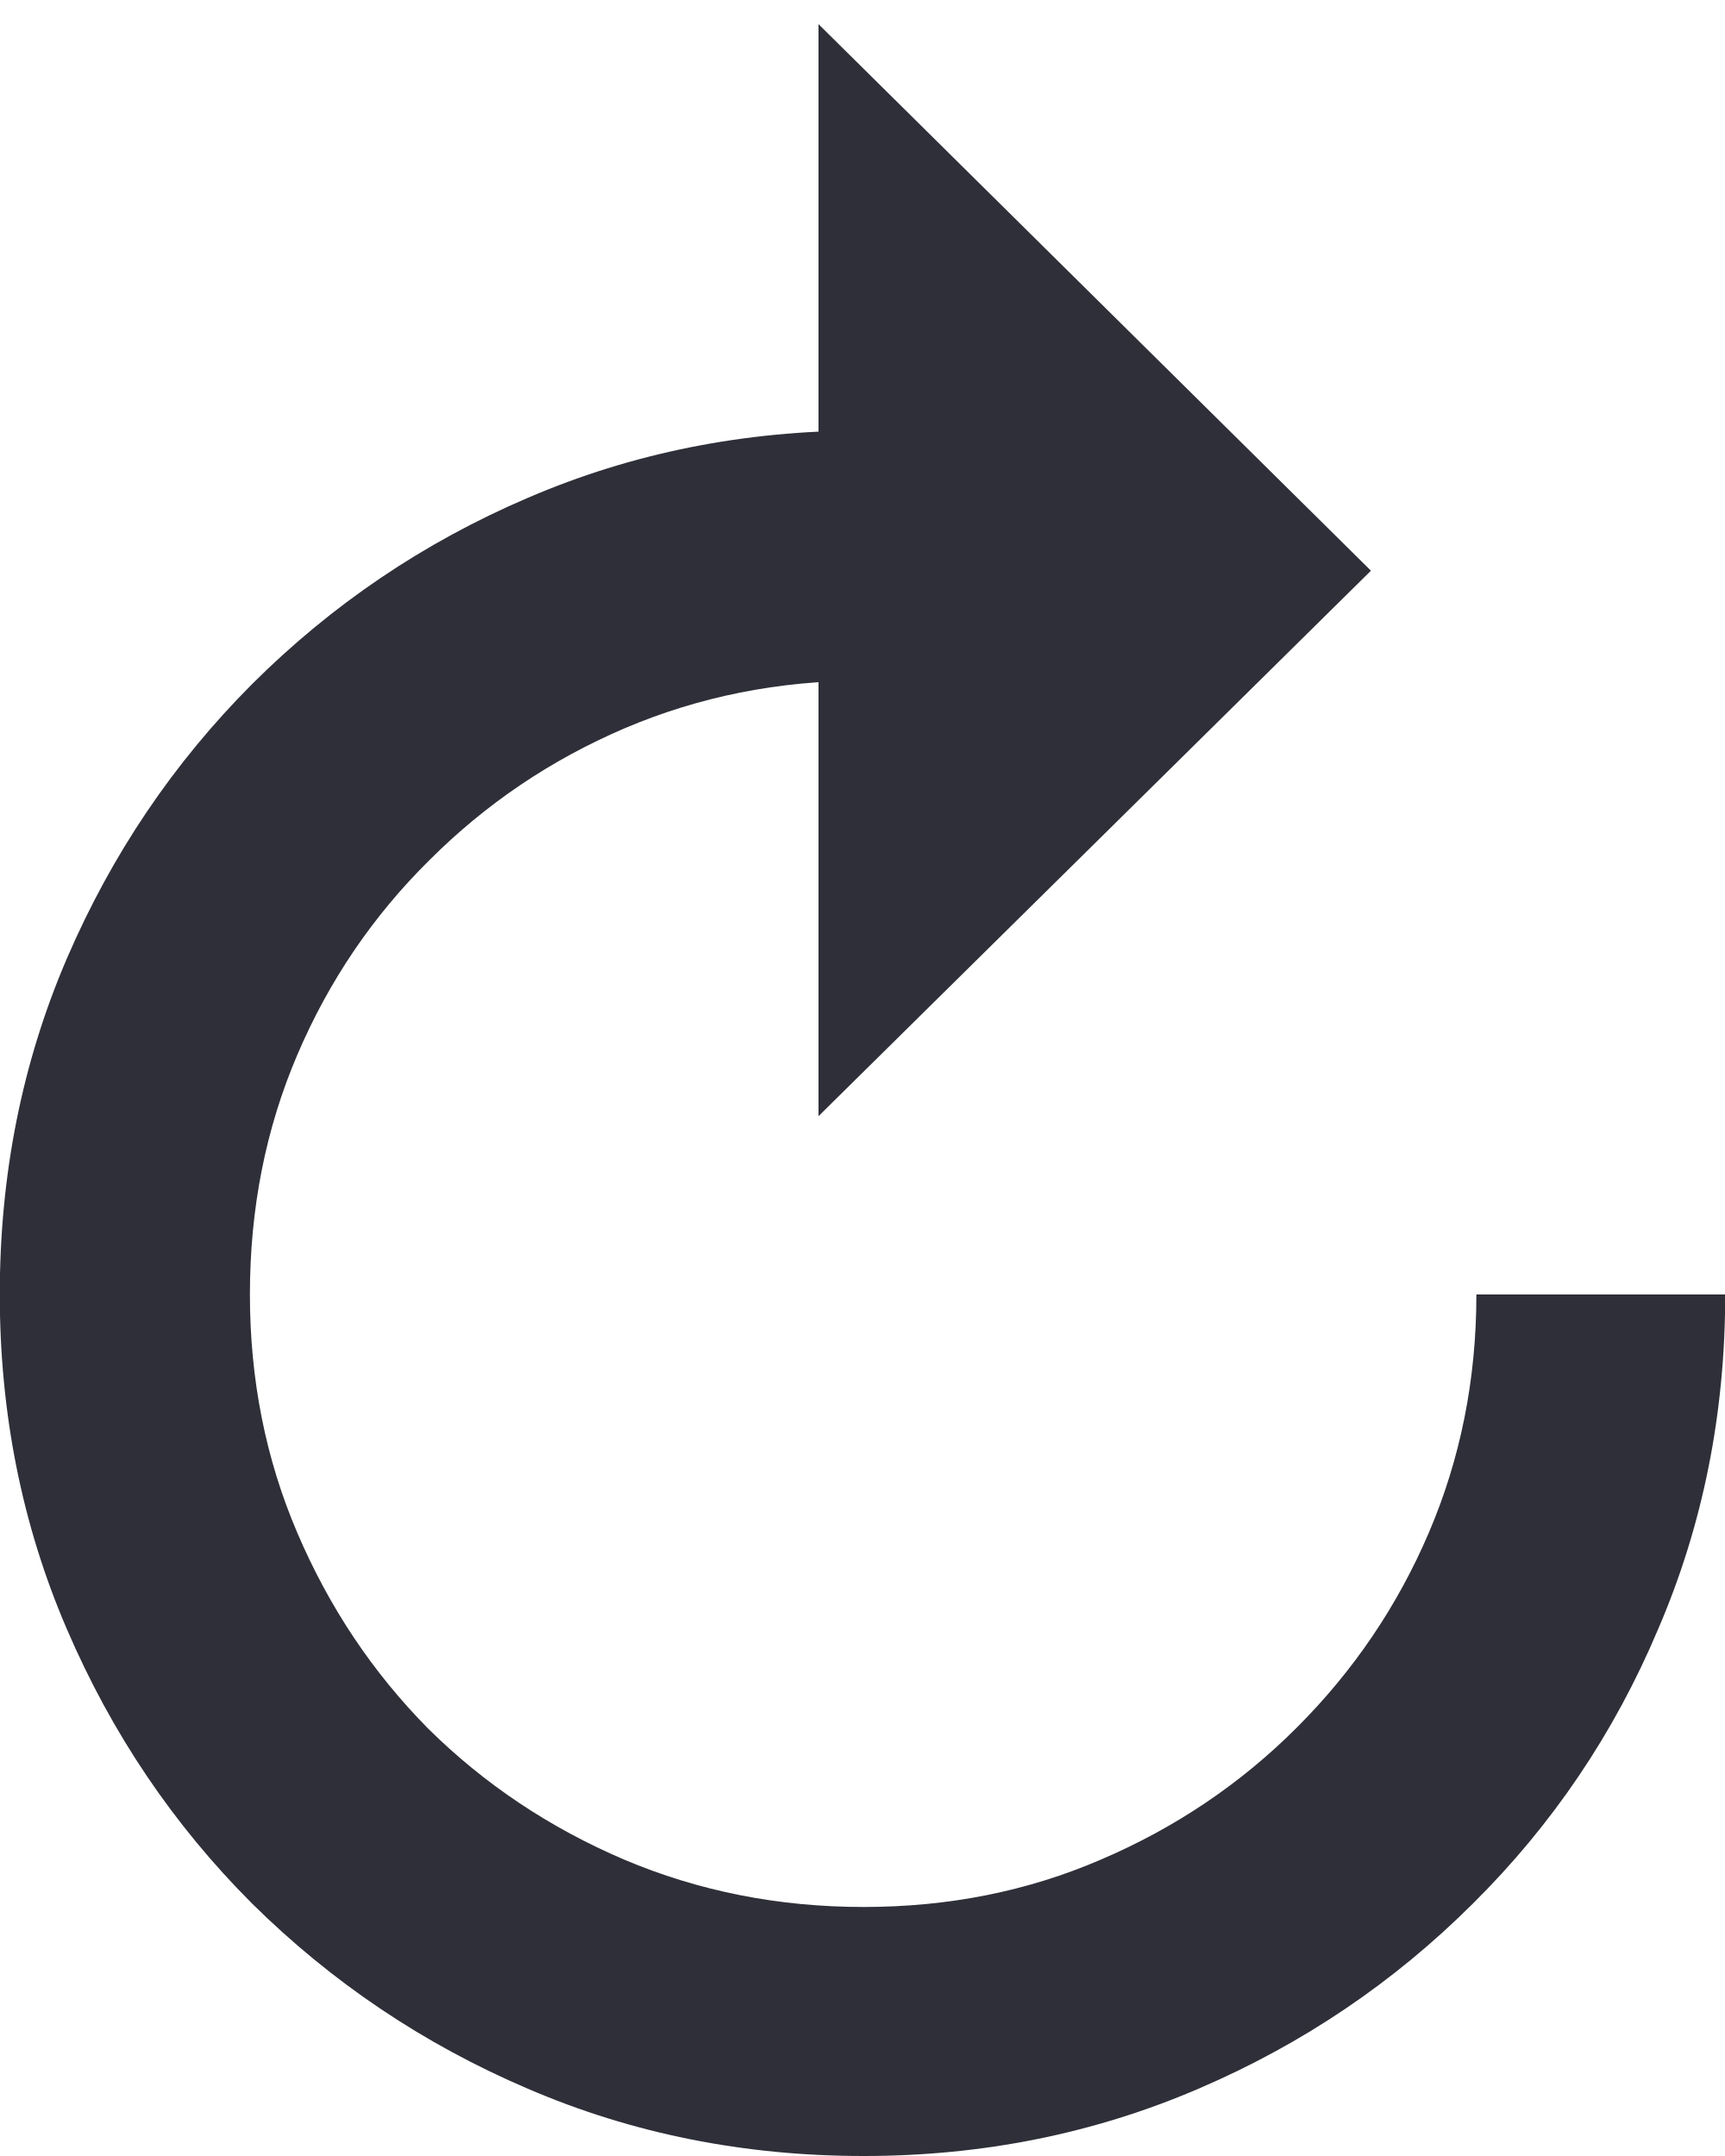
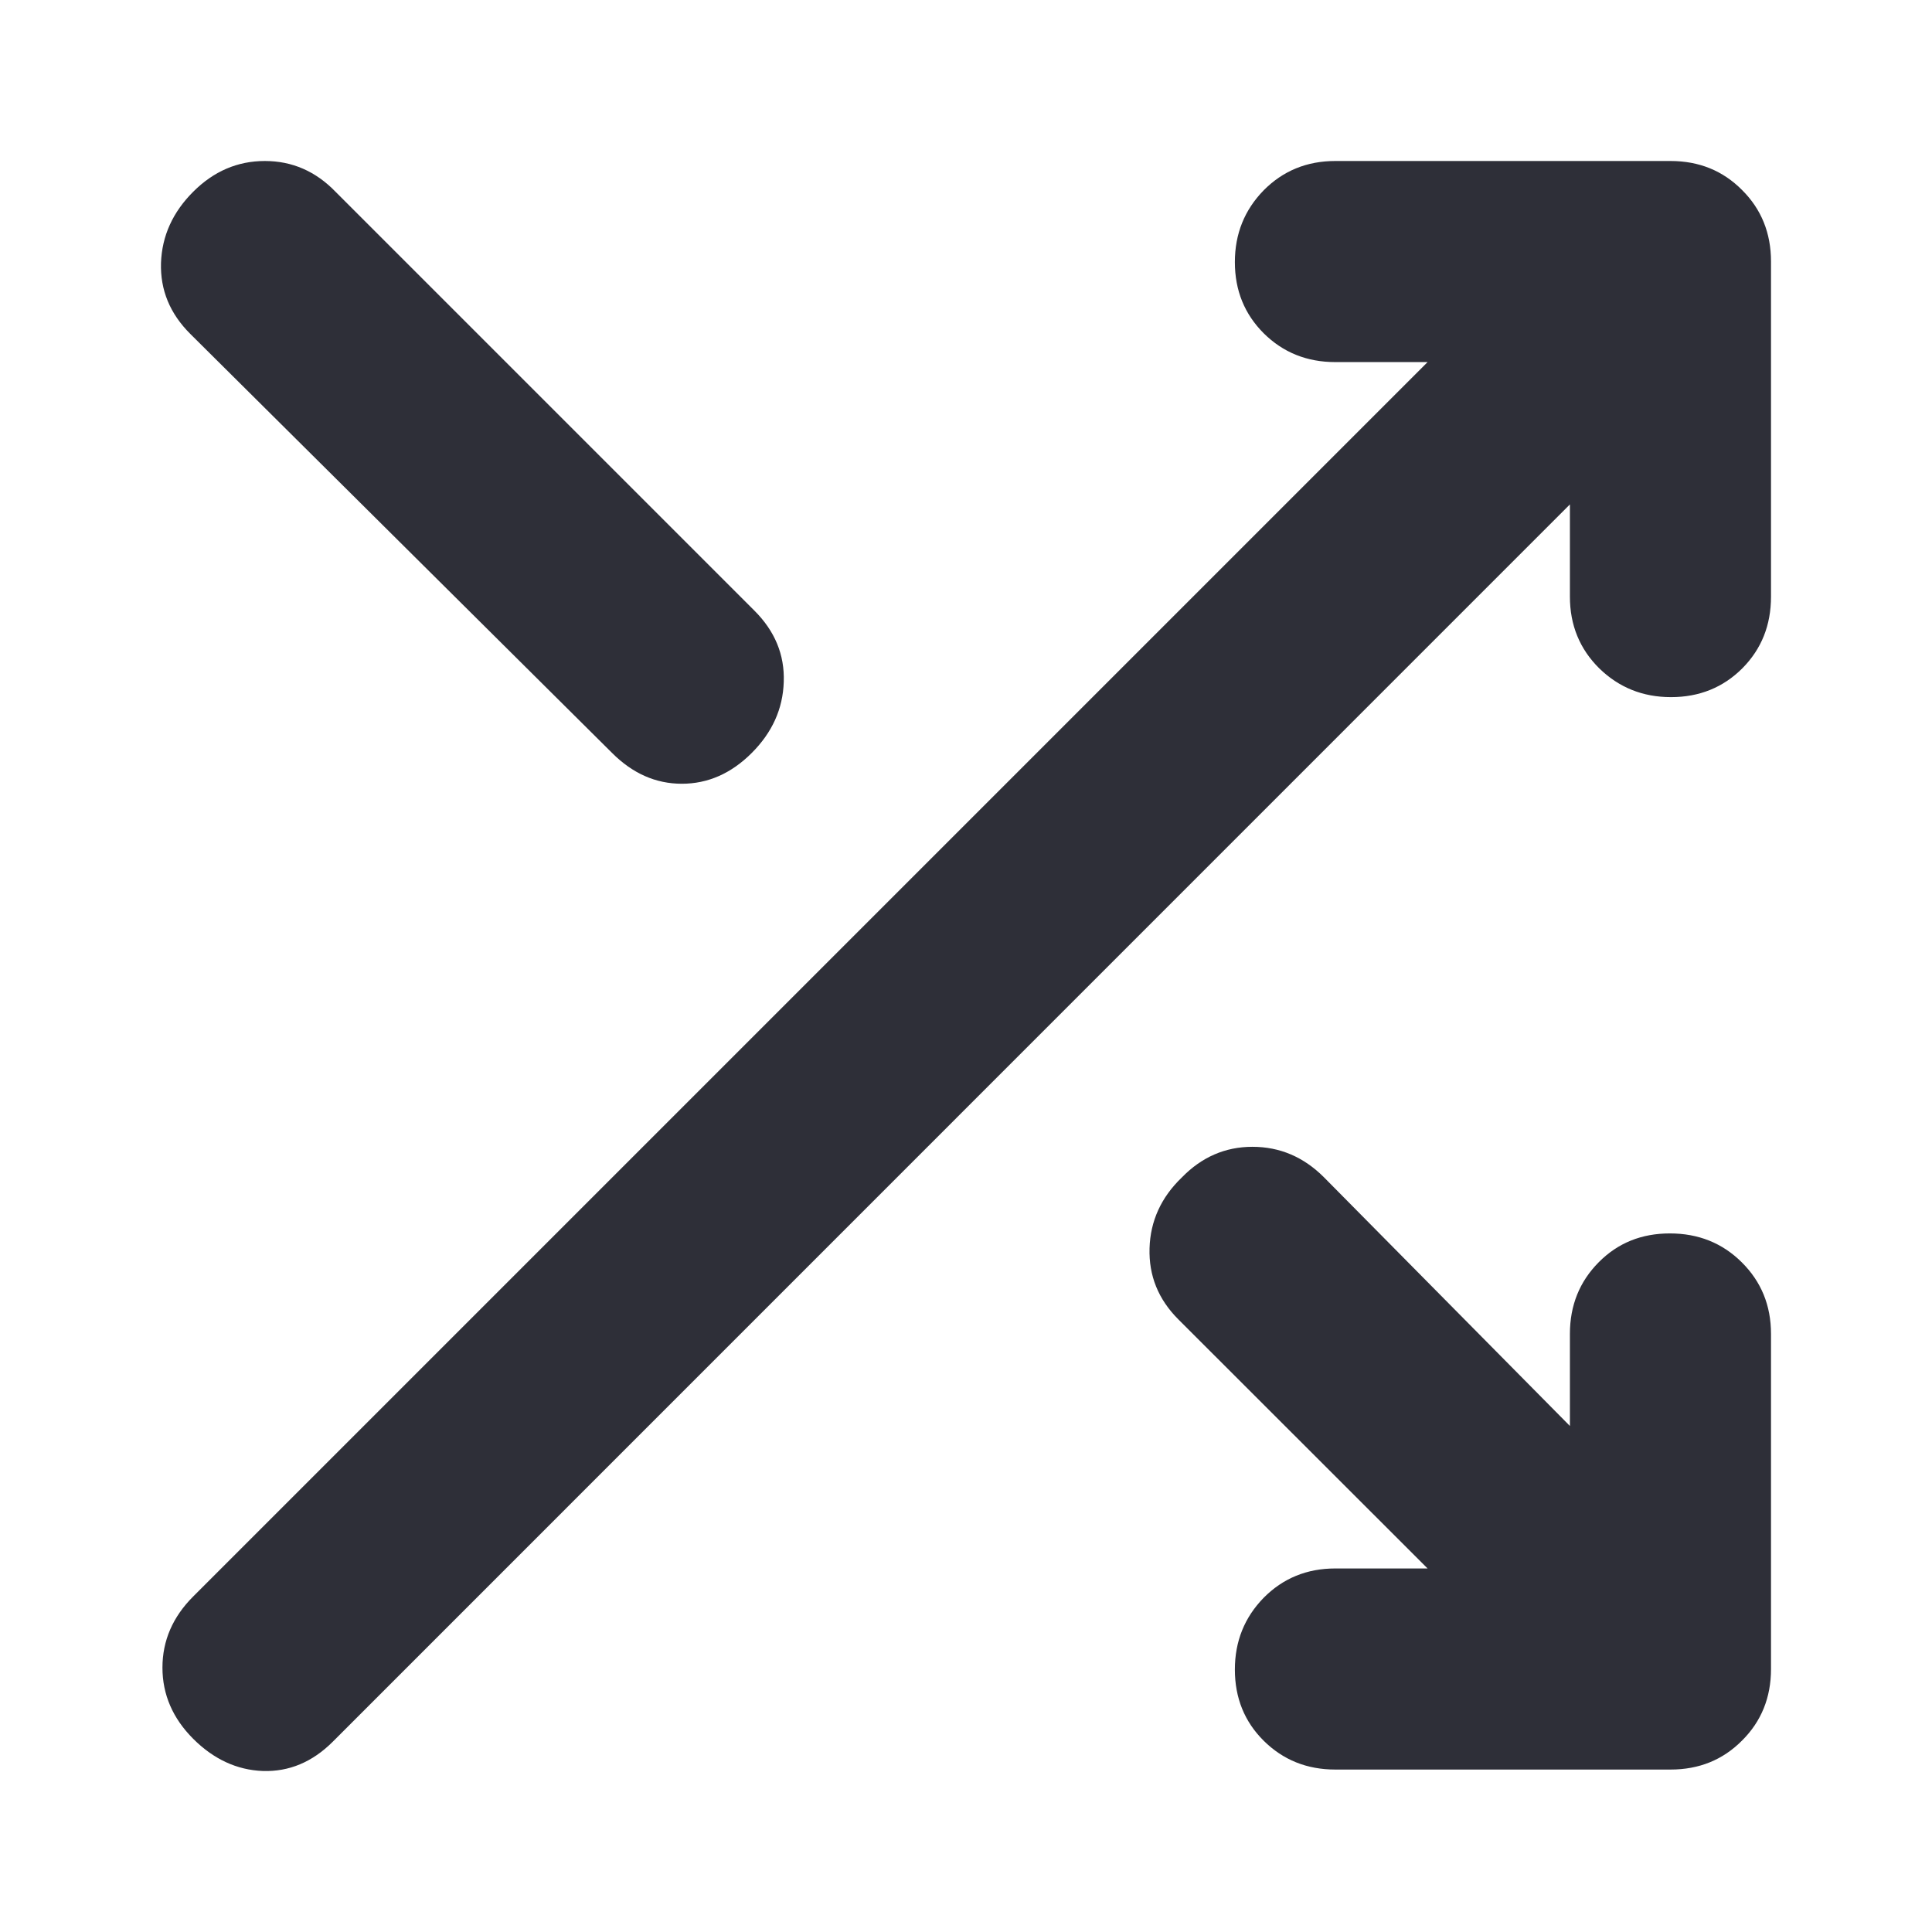
- <svg xmlns="http://www.w3.org/2000/svg" width="8" height="10" viewBox="0 0 8 10" fill="none">
-   <path d="M4.005 10C3.45 10 2.931 9.896 2.448 9.688C1.964 9.481 1.538 9.194 1.169 8.829C0.804 8.464 0.518 8.04 0.31 7.556C0.102 7.073 -0.001 6.555 -0.001 6.004C-0.001 5.449 0.102 4.93 0.31 4.446C0.518 3.963 0.804 3.539 1.169 3.173C1.538 2.805 1.964 2.516 2.448 2.309C2.931 2.101 3.45 1.997 4.005 1.997V3.157C3.611 3.157 3.243 3.231 2.899 3.377C2.555 3.524 2.253 3.728 1.991 3.99C1.73 4.248 1.526 4.548 1.379 4.892C1.232 5.236 1.159 5.606 1.159 6.004C1.159 6.398 1.232 6.767 1.379 7.11C1.526 7.454 1.728 7.757 1.986 8.018C2.247 8.276 2.55 8.478 2.894 8.625C3.241 8.772 3.611 8.845 4.005 8.845C4.399 8.845 4.766 8.772 5.106 8.625C5.45 8.478 5.753 8.274 6.014 8.013C6.276 7.751 6.48 7.451 6.626 7.11C6.773 6.767 6.847 6.398 6.847 6.004H8.001C8.001 6.555 7.898 7.073 7.69 7.556C7.486 8.04 7.199 8.464 6.831 8.829C6.465 9.194 6.041 9.481 5.558 9.688C5.074 9.896 4.557 10 4.005 10ZM3.796 5.177V0.112L6.358 2.647L3.796 5.177Z" fill="#2E2F38" style="fill:#2E2F38;fill:color(display-p3 0.18 0.184 0.22);fill-opacity:1;" />
+ <svg xmlns="http://www.w3.org/2000/svg" width="12" height="12" viewBox="0 0 12 12" fill="none">
+   <path d="M8.294 10.991C8.117 10.991 7.969 10.931 7.849 10.812C7.73 10.694 7.67 10.546 7.67 10.37C7.67 10.194 7.73 10.046 7.849 9.924C7.969 9.803 8.117 9.742 8.294 9.742H8.867L7.319 8.195C7.194 8.07 7.135 7.923 7.14 7.753C7.145 7.584 7.212 7.437 7.34 7.314C7.463 7.187 7.61 7.123 7.779 7.123C7.949 7.123 8.097 7.186 8.223 7.312L9.751 8.857V8.285C9.751 8.108 9.811 7.96 9.93 7.84C10.049 7.72 10.196 7.661 10.372 7.661C10.548 7.661 10.697 7.72 10.818 7.84C10.939 7.96 11 8.108 11 8.285V10.367C11 10.543 10.94 10.692 10.82 10.811C10.701 10.931 10.553 10.991 10.376 10.991H8.294ZM1.2 10.8C1.073 10.673 1.009 10.525 1.009 10.358C1.009 10.19 1.073 10.043 1.2 9.916L8.867 2.249H8.294C8.117 2.249 7.969 2.189 7.849 2.07C7.73 1.951 7.67 1.804 7.67 1.628C7.67 1.452 7.73 1.304 7.849 1.182C7.969 1.061 8.117 1 8.294 1H10.376C10.553 1 10.701 1.06 10.82 1.18C10.94 1.299 11 1.448 11 1.624V3.706C11 3.883 10.941 4.031 10.822 4.151C10.703 4.27 10.555 4.33 10.379 4.33C10.203 4.33 10.055 4.27 9.933 4.151C9.812 4.031 9.751 3.883 9.751 3.706V3.133L2.067 10.818C1.94 10.945 1.795 11.005 1.633 11C1.472 10.994 1.327 10.927 1.2 10.8ZM1.183 2.075C1.055 1.948 0.995 1.801 1 1.633C1.006 1.465 1.073 1.318 1.2 1.191C1.327 1.064 1.475 1 1.645 1C1.815 1 1.961 1.064 2.084 1.191L4.686 3.793C4.813 3.92 4.874 4.067 4.868 4.235C4.863 4.403 4.796 4.55 4.669 4.677C4.542 4.804 4.397 4.868 4.235 4.868C4.073 4.868 3.929 4.804 3.802 4.677L1.183 2.075Z" fill="#2E2F38" style="fill:#2E2F38;fill:color(display-p3 0.18 0.184 0.22);fill-opacity:1;" />
</svg>
